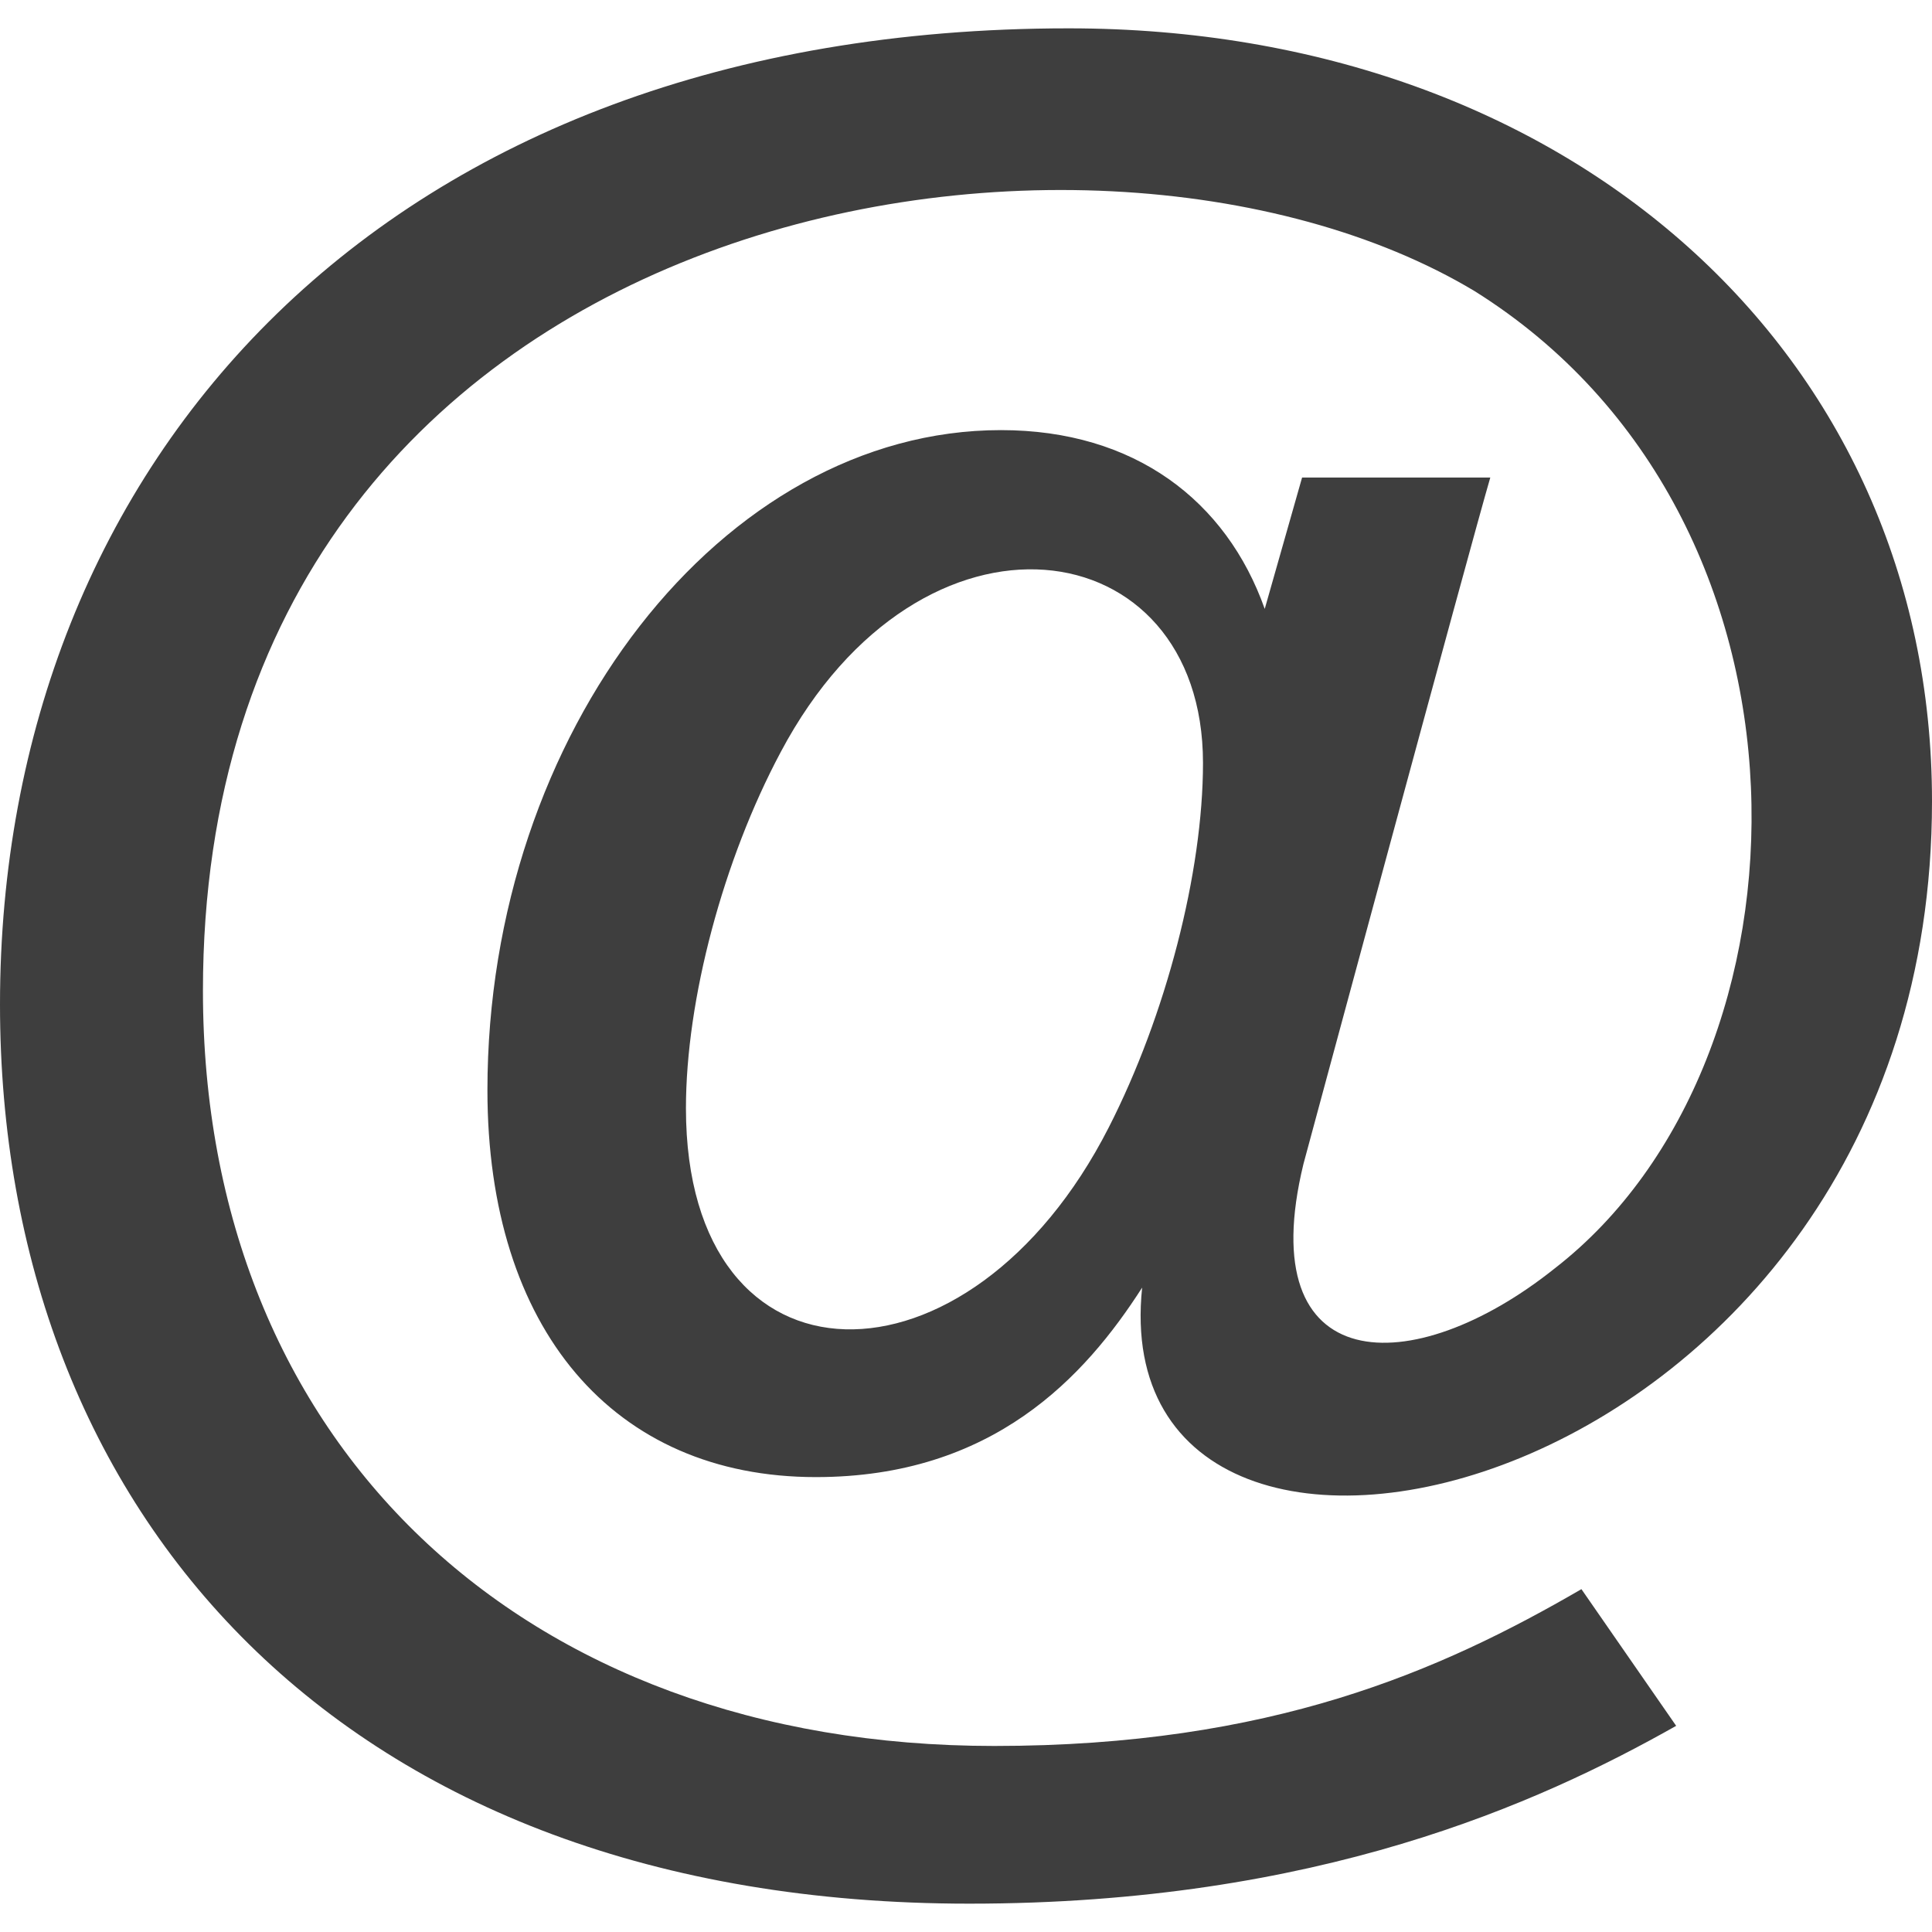
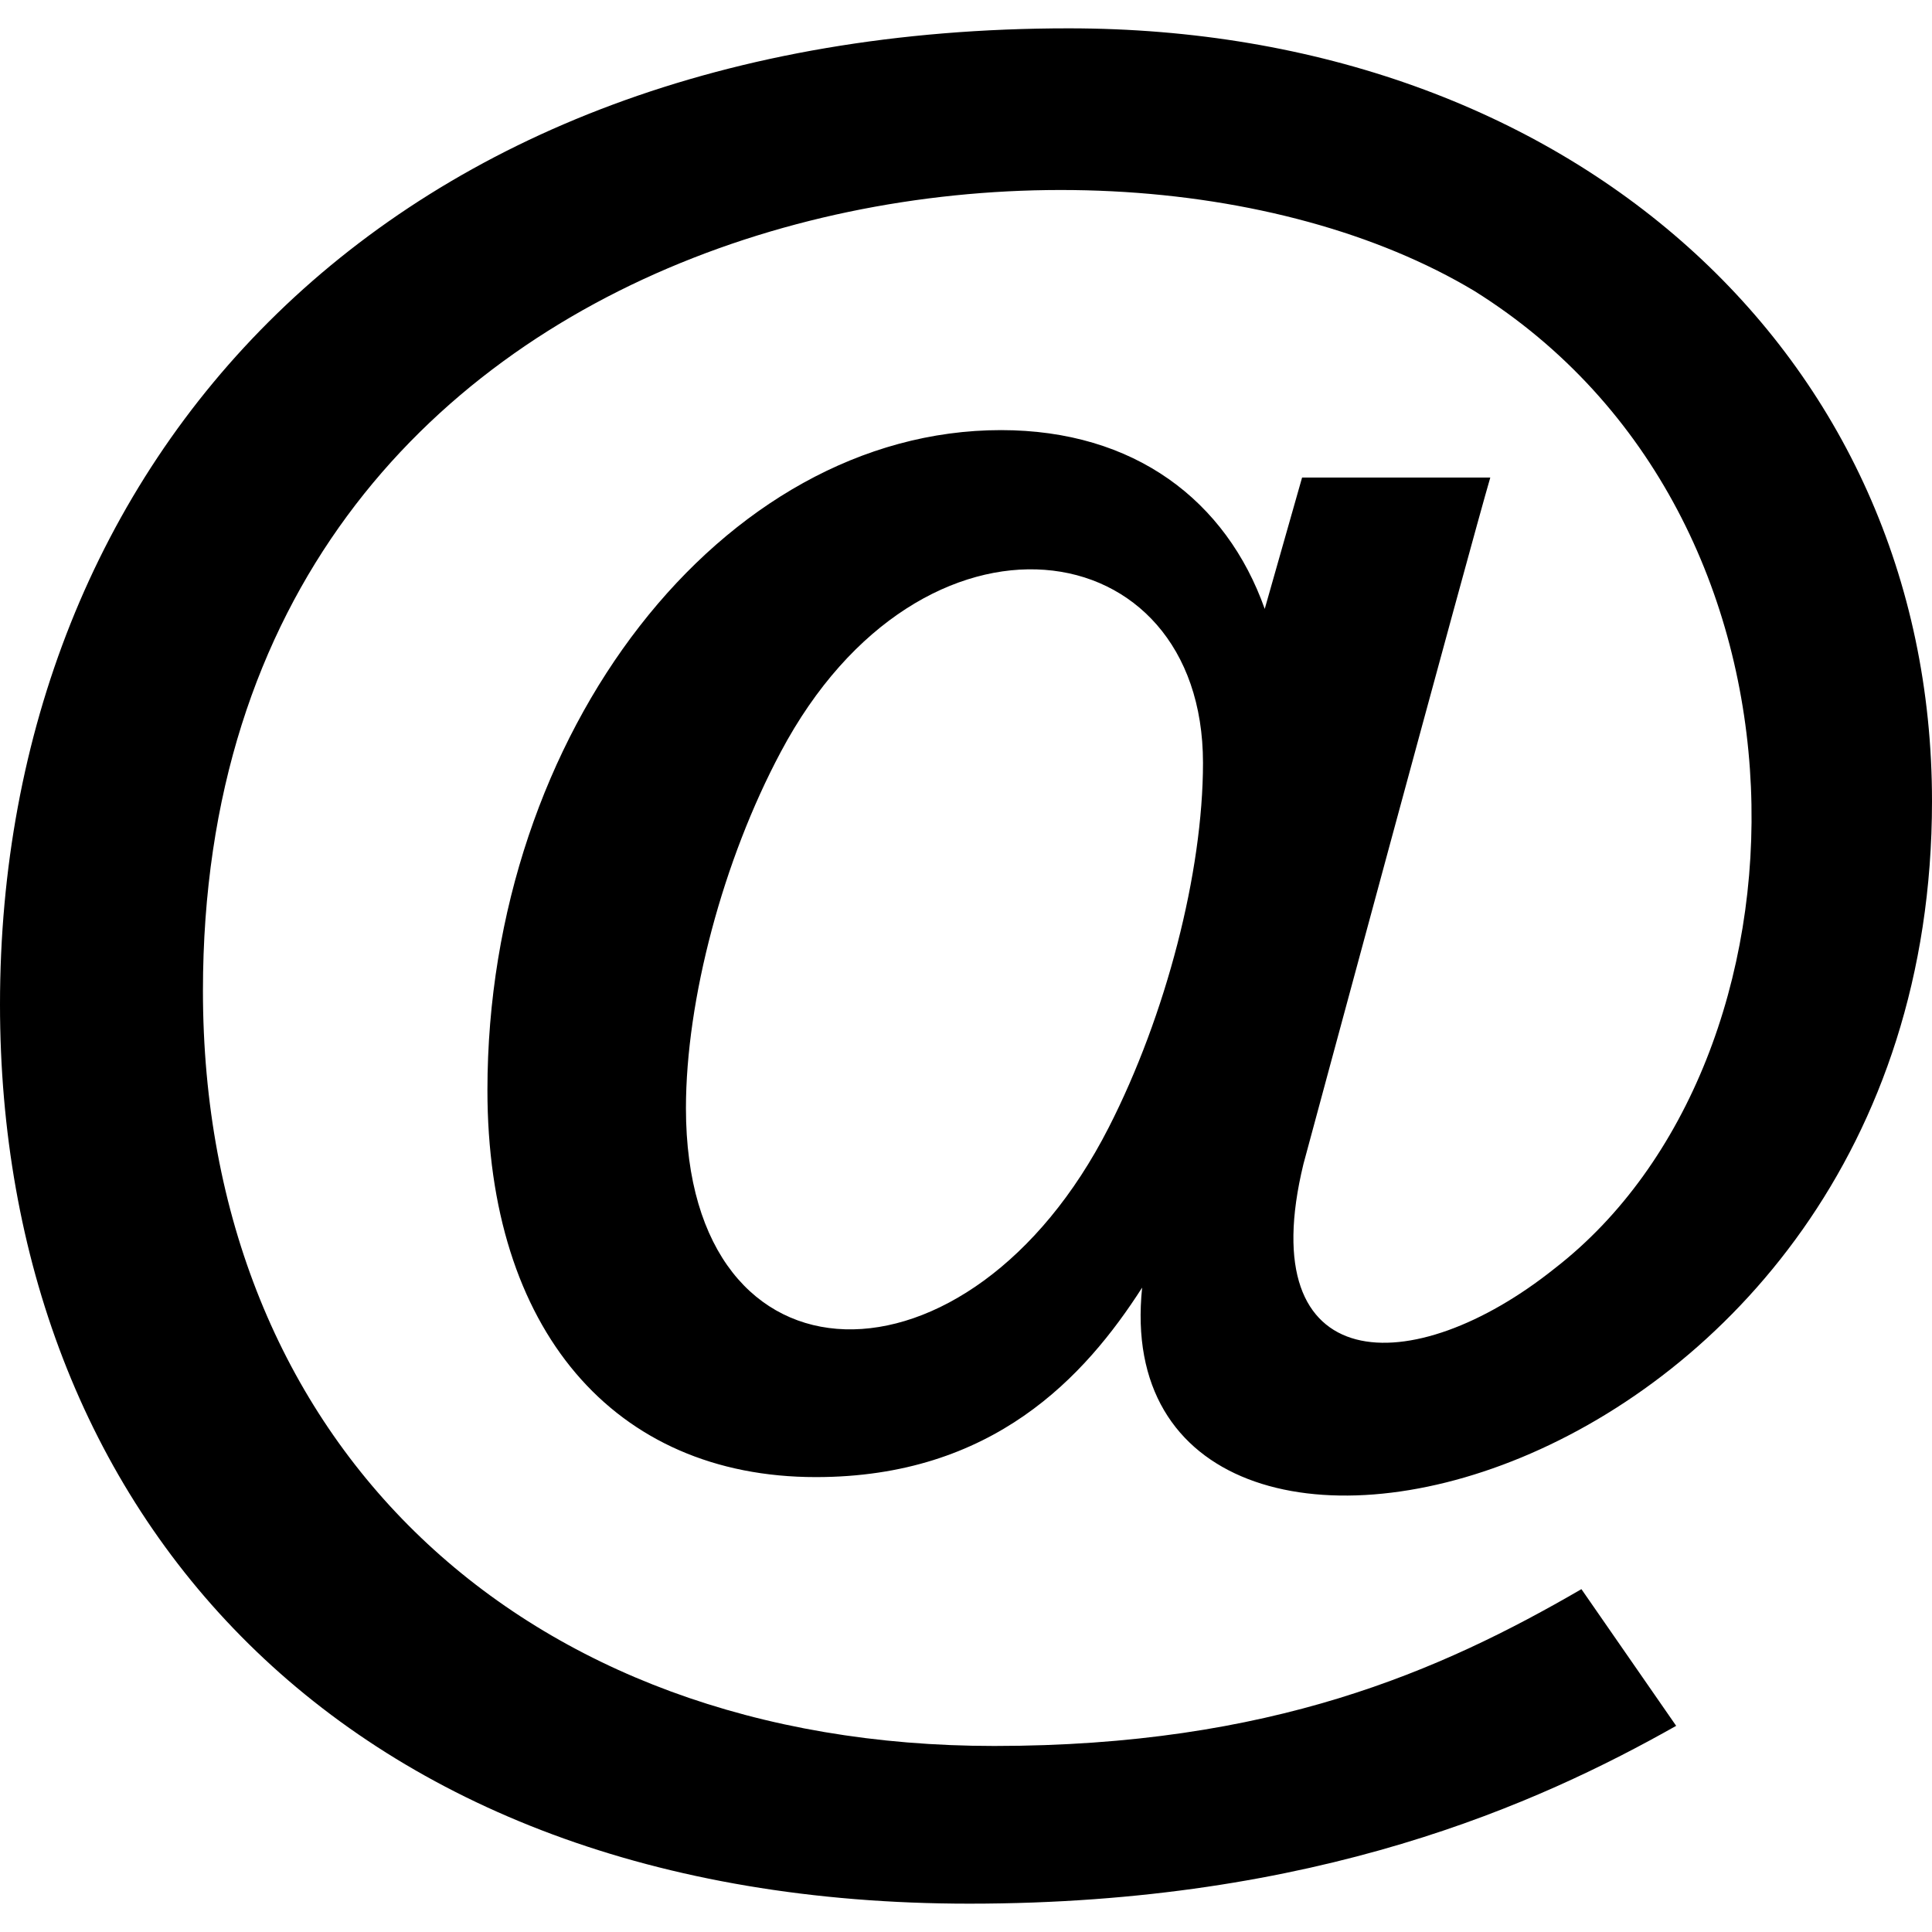
<svg xmlns="http://www.w3.org/2000/svg" width="24" height="24" viewBox="0 0 24 24">
-   <path fill="#3E3E3E" d="M12.042 23.648c-7.813 0-12.042-4.876-12.042-11.171 0-6.727 4.762-12.125 13.276-12.125 6.214 0 10.724 4.038 10.724 9.601 0 8.712-10.33 11.012-9.812 6.042-.71 1.108-1.854 2.354-4.053 2.354-2.516 0-4.08-1.842-4.08-4.807 0-4.444 2.921-8.199 6.379-8.199 1.659 0 2.8.876 3.277 2.221l.464-1.632h2.338c-.244.832-2.321 8.527-2.321 8.527-.648 2.666 1.35 2.713 3.122 1.297 3.329-2.58 3.501-9.327-.998-12.141-4.821-2.891-15.795-1.102-15.795 8.693 0 5.611 3.95 9.381 9.829 9.381 3.436 0 5.542-.93 7.295-1.948l1.177 1.698c-1.711.966-4.461 2.209-8.78 2.209zm-2.344-14.305c-.715 1.34-1.177 3.076-1.177 4.424 0 3.61 3.522 3.633 5.252.239.712-1.394 1.171-3.171 1.171-4.529 0-2.917-3.495-3.434-5.246-.134z" />
+   <path fill="current" d="M12.042 23.648c-7.813 0-12.042-4.876-12.042-11.171 0-6.727 4.762-12.125 13.276-12.125 6.214 0 10.724 4.038 10.724 9.601 0 8.712-10.33 11.012-9.812 6.042-.71 1.108-1.854 2.354-4.053 2.354-2.516 0-4.08-1.842-4.08-4.807 0-4.444 2.921-8.199 6.379-8.199 1.659 0 2.8.876 3.277 2.221l.464-1.632h2.338c-.244.832-2.321 8.527-2.321 8.527-.648 2.666 1.35 2.713 3.122 1.297 3.329-2.58 3.501-9.327-.998-12.141-4.821-2.891-15.795-1.102-15.795 8.693 0 5.611 3.95 9.381 9.829 9.381 3.436 0 5.542-.93 7.295-1.948l1.177 1.698c-1.711.966-4.461 2.209-8.78 2.209zm-2.344-14.305c-.715 1.34-1.177 3.076-1.177 4.424 0 3.61 3.522 3.633 5.252.239.712-1.394 1.171-3.171 1.171-4.529 0-2.917-3.495-3.434-5.246-.134z" />
</svg>
